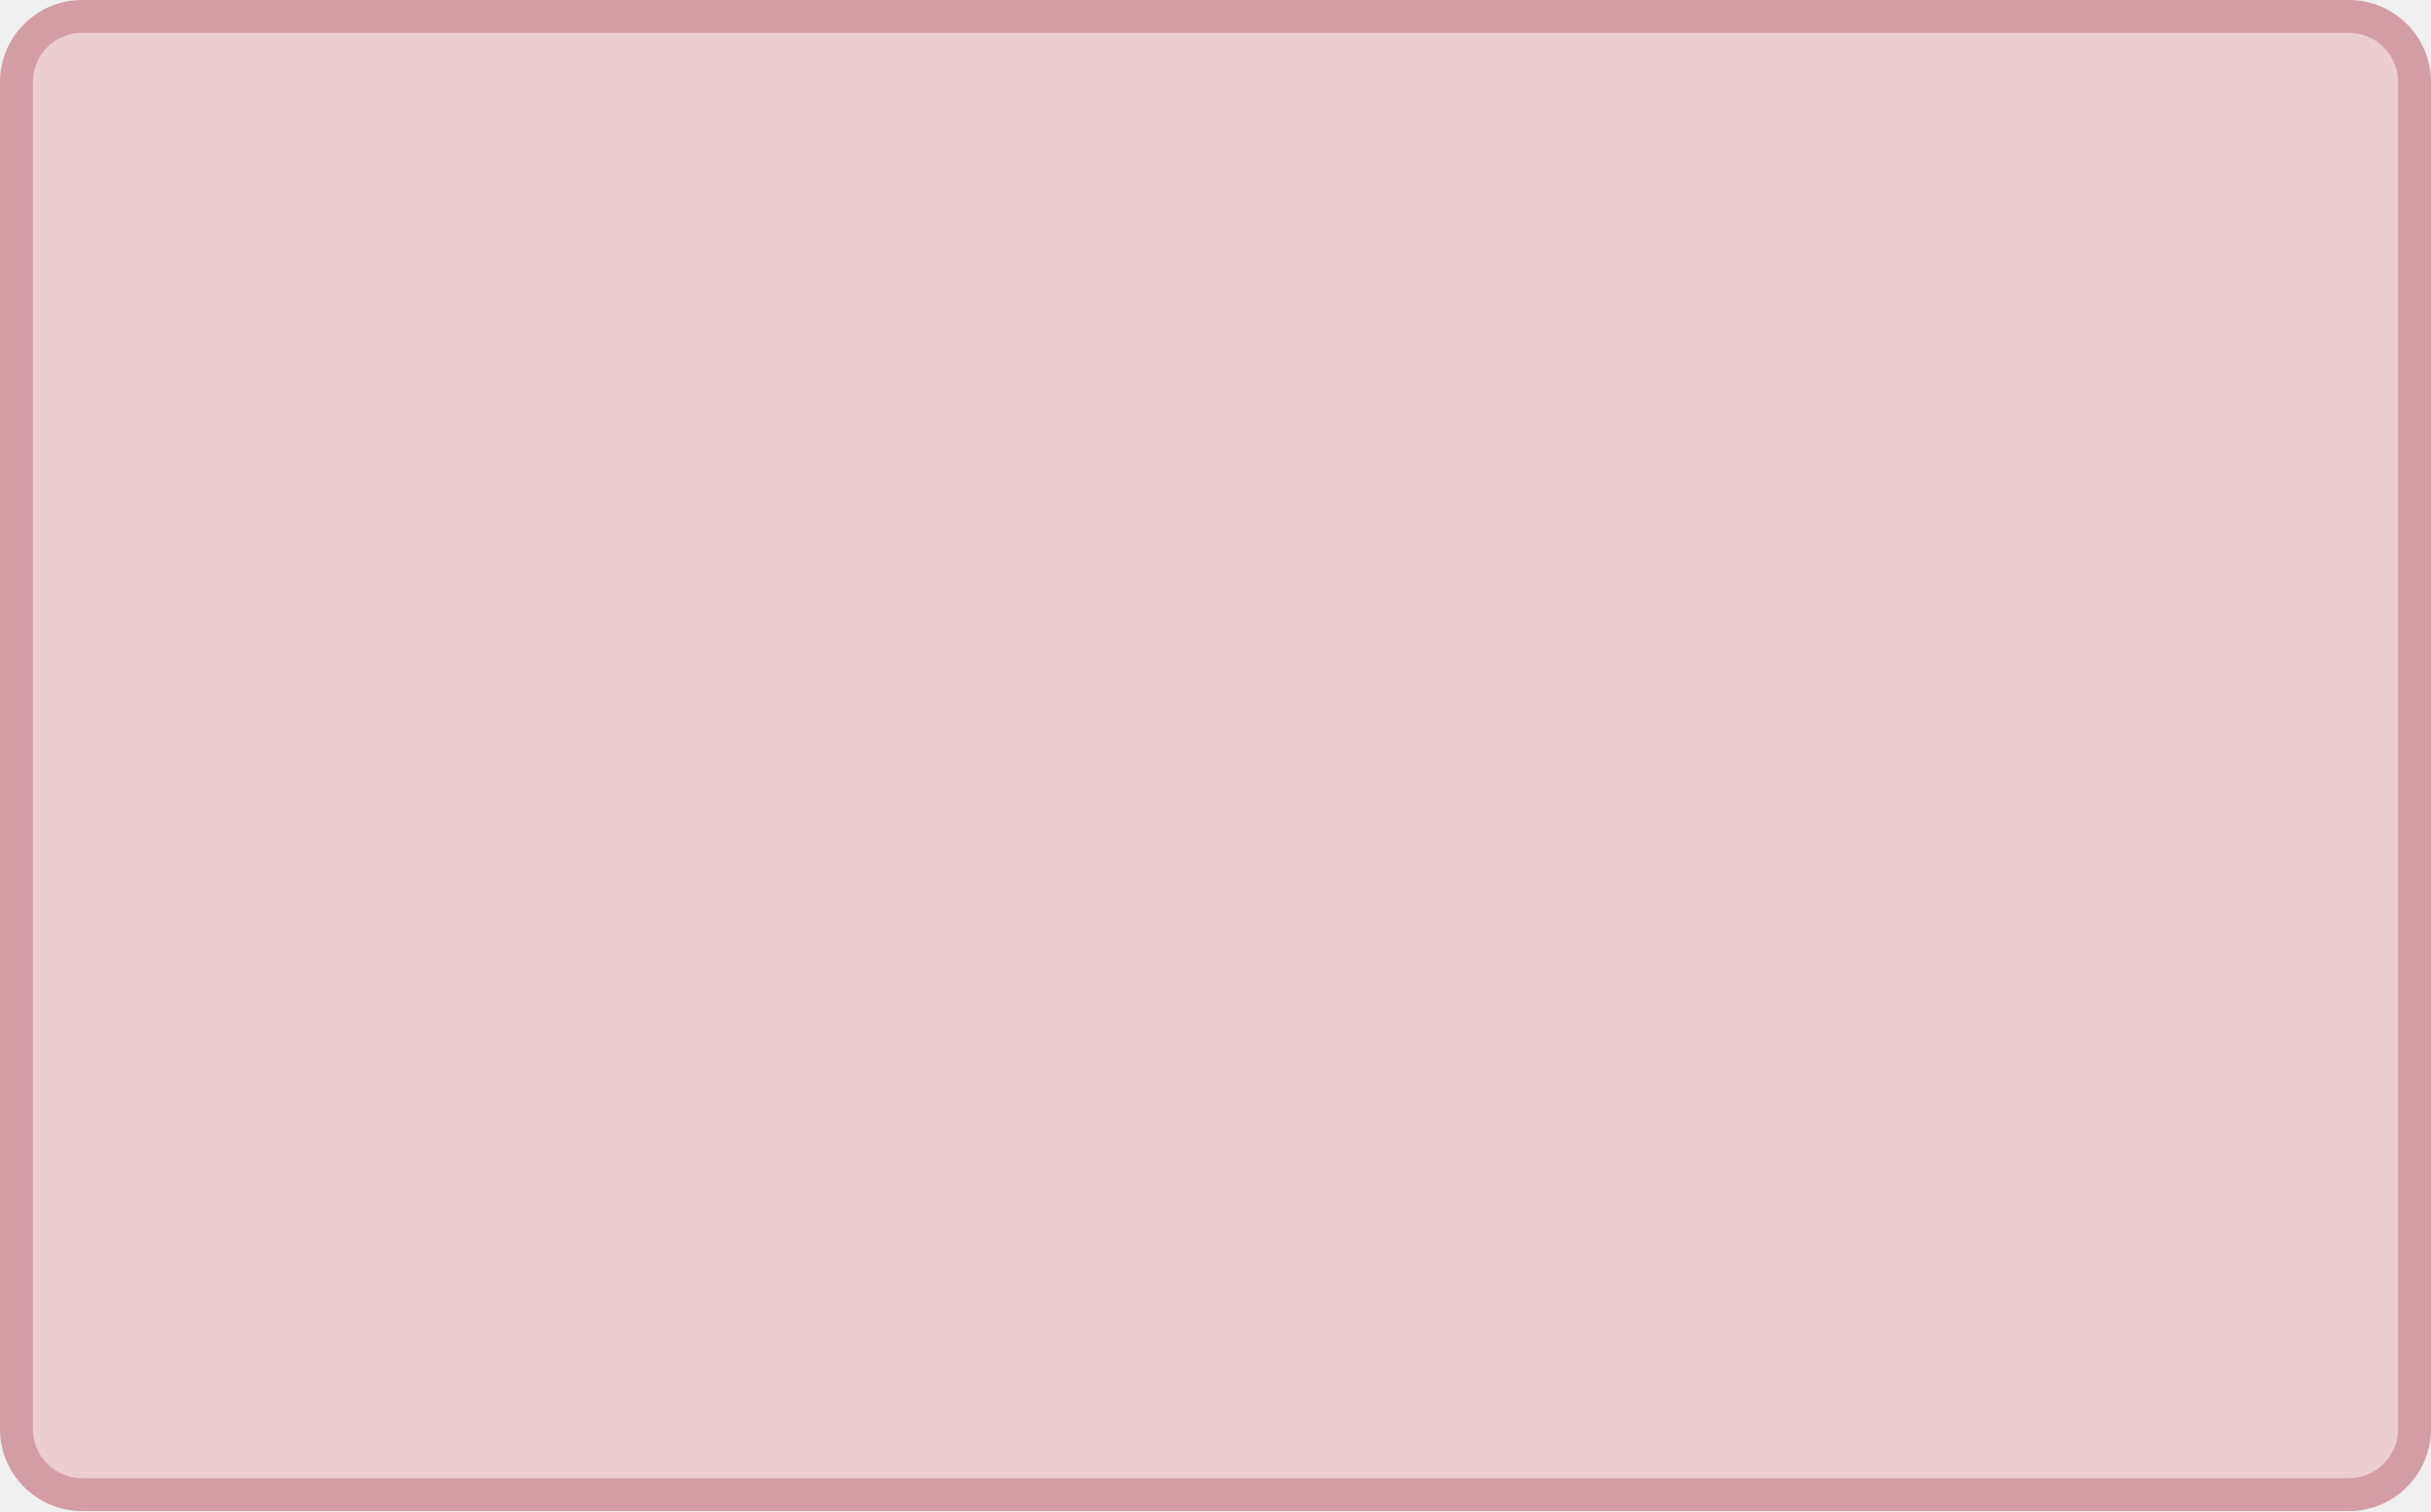
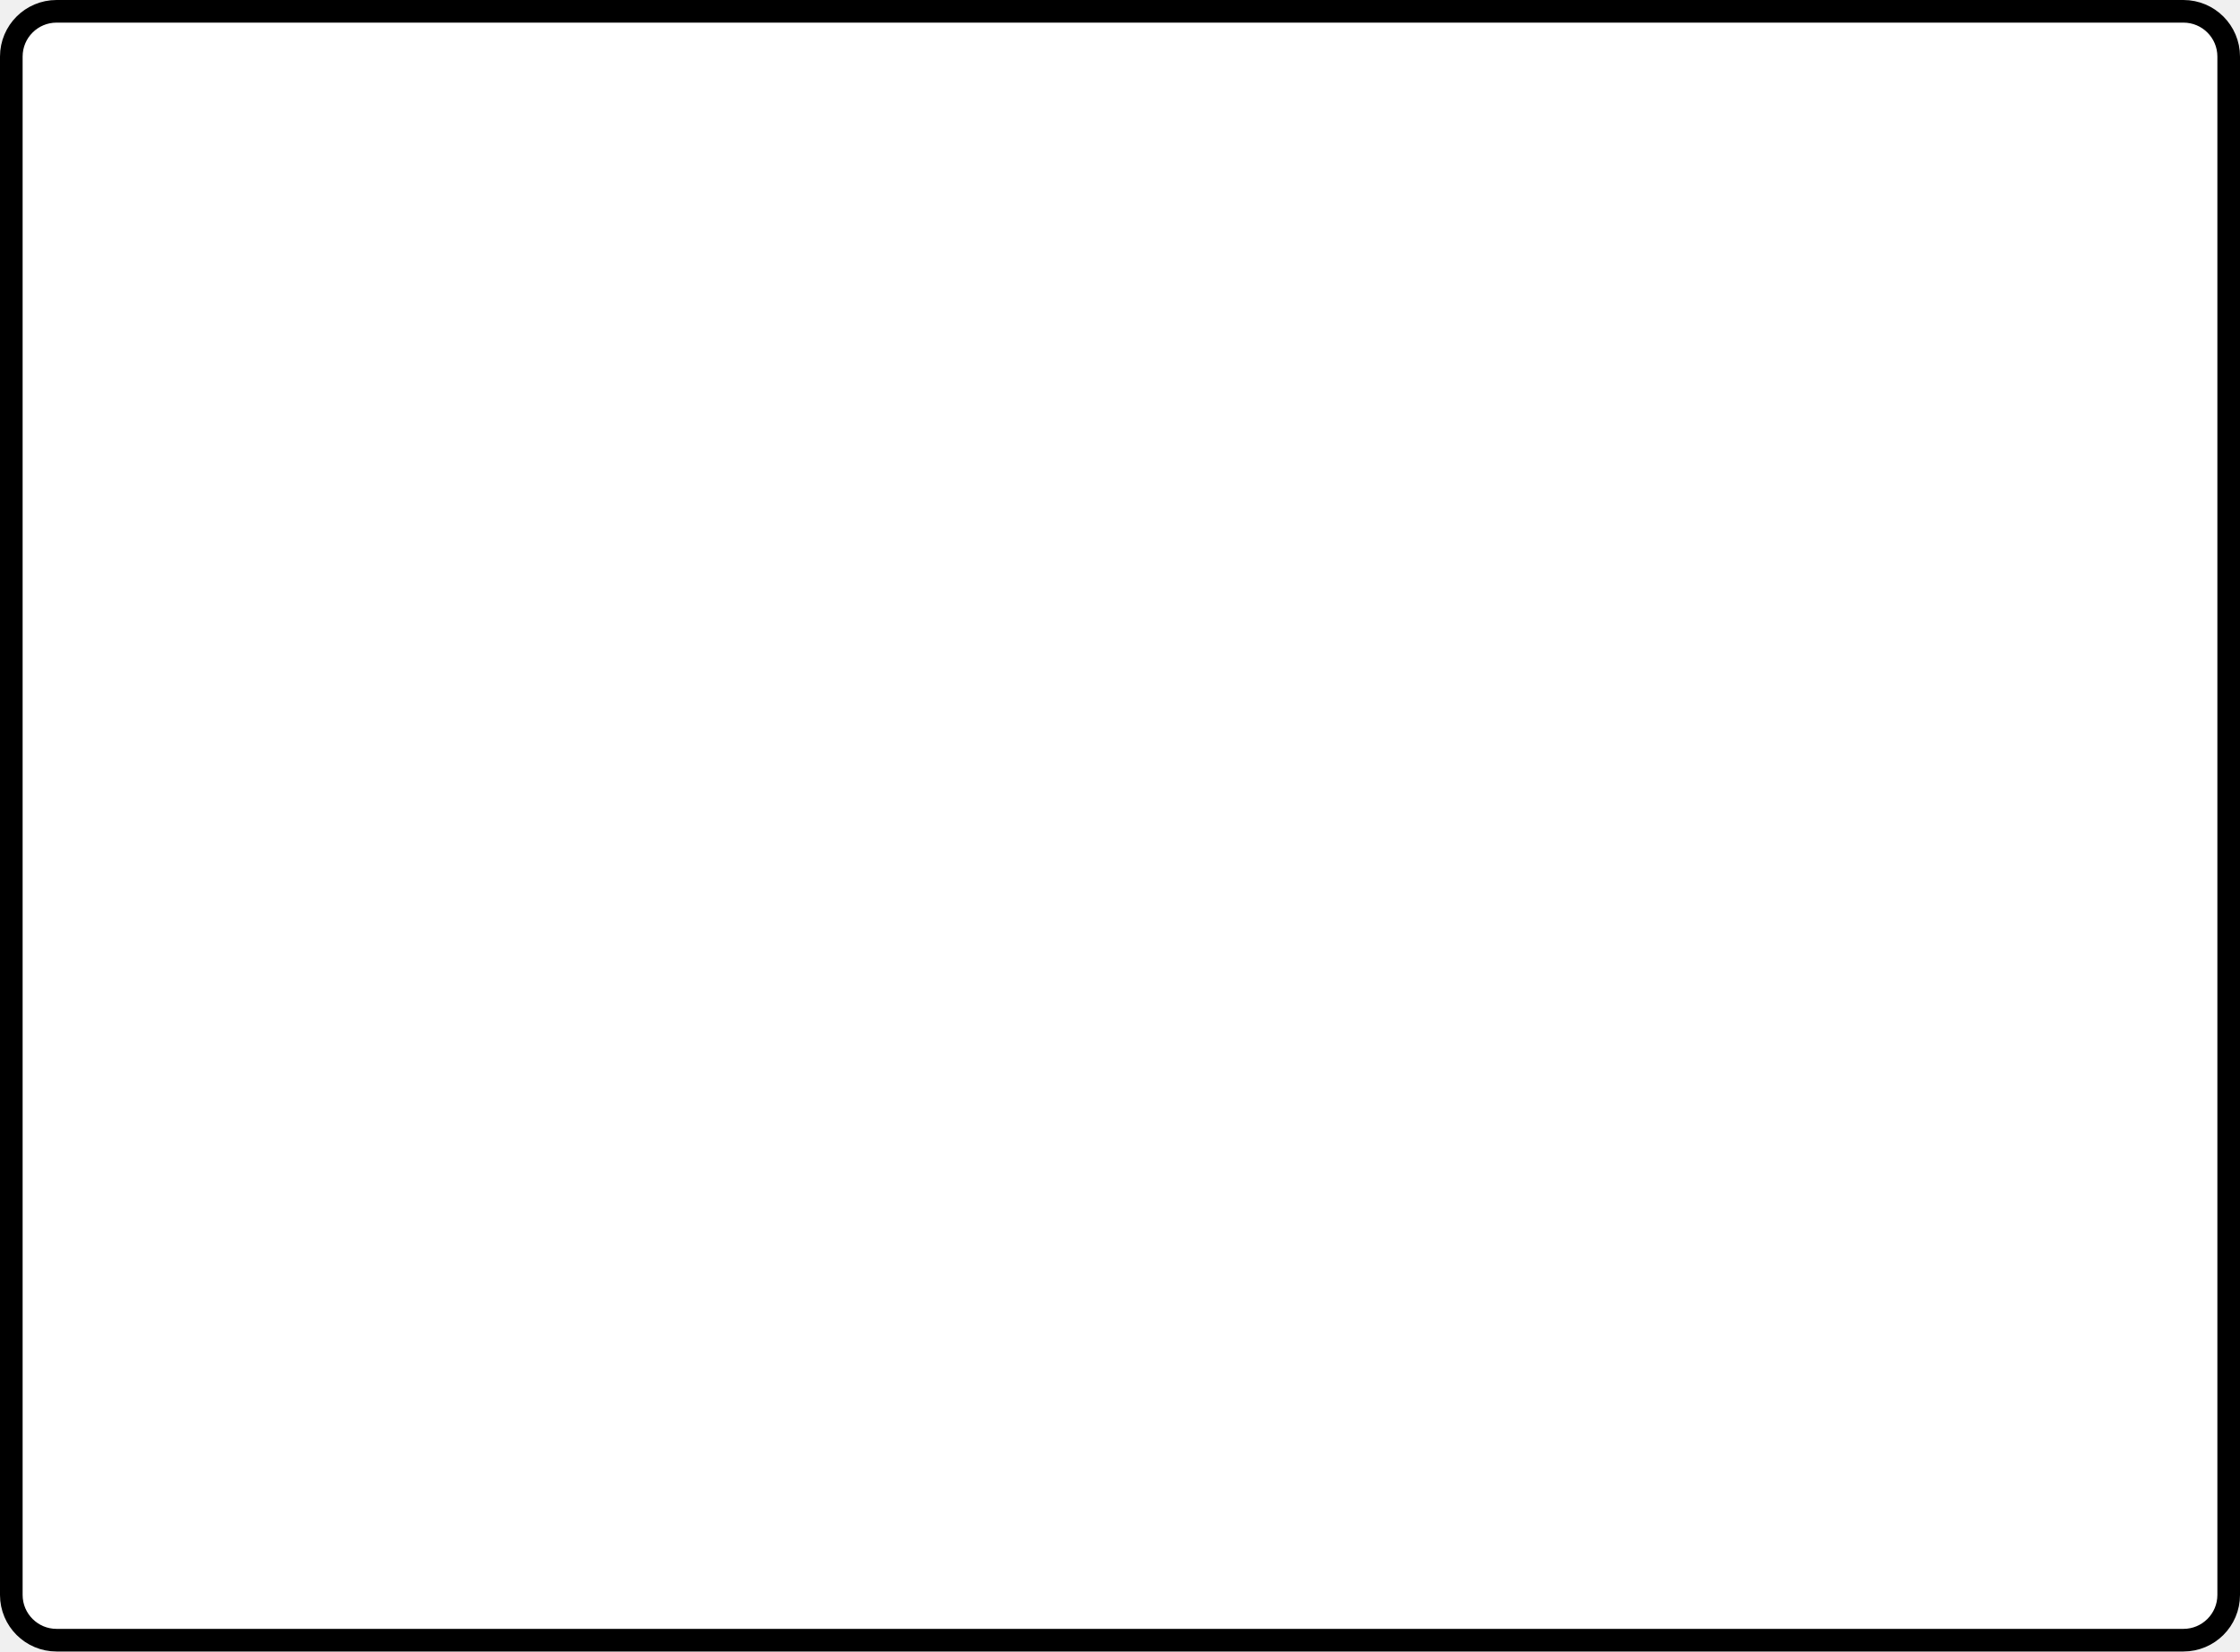
- <svg xmlns="http://www.w3.org/2000/svg" width="100%" height="100%" viewBox="0 0 74.0 46.0">
-   <rect x="0.5" y="0.5" width="73.0" height="45.0" rx="2" ry="2" id="shield" style="fill:#eccdd1;stroke:#d39da5;stroke-width:1;" />
+ <svg xmlns="http://www.w3.org/2000/svg" width="100%" height="100%" viewBox="0 0 99 73">
+   <rect x="0.5" y="0.5" width="98" height="72" rx="2" ry="2" id="shield" style="fill:#ffffff;stroke:#000000;stroke-width:1;" />
</svg>
